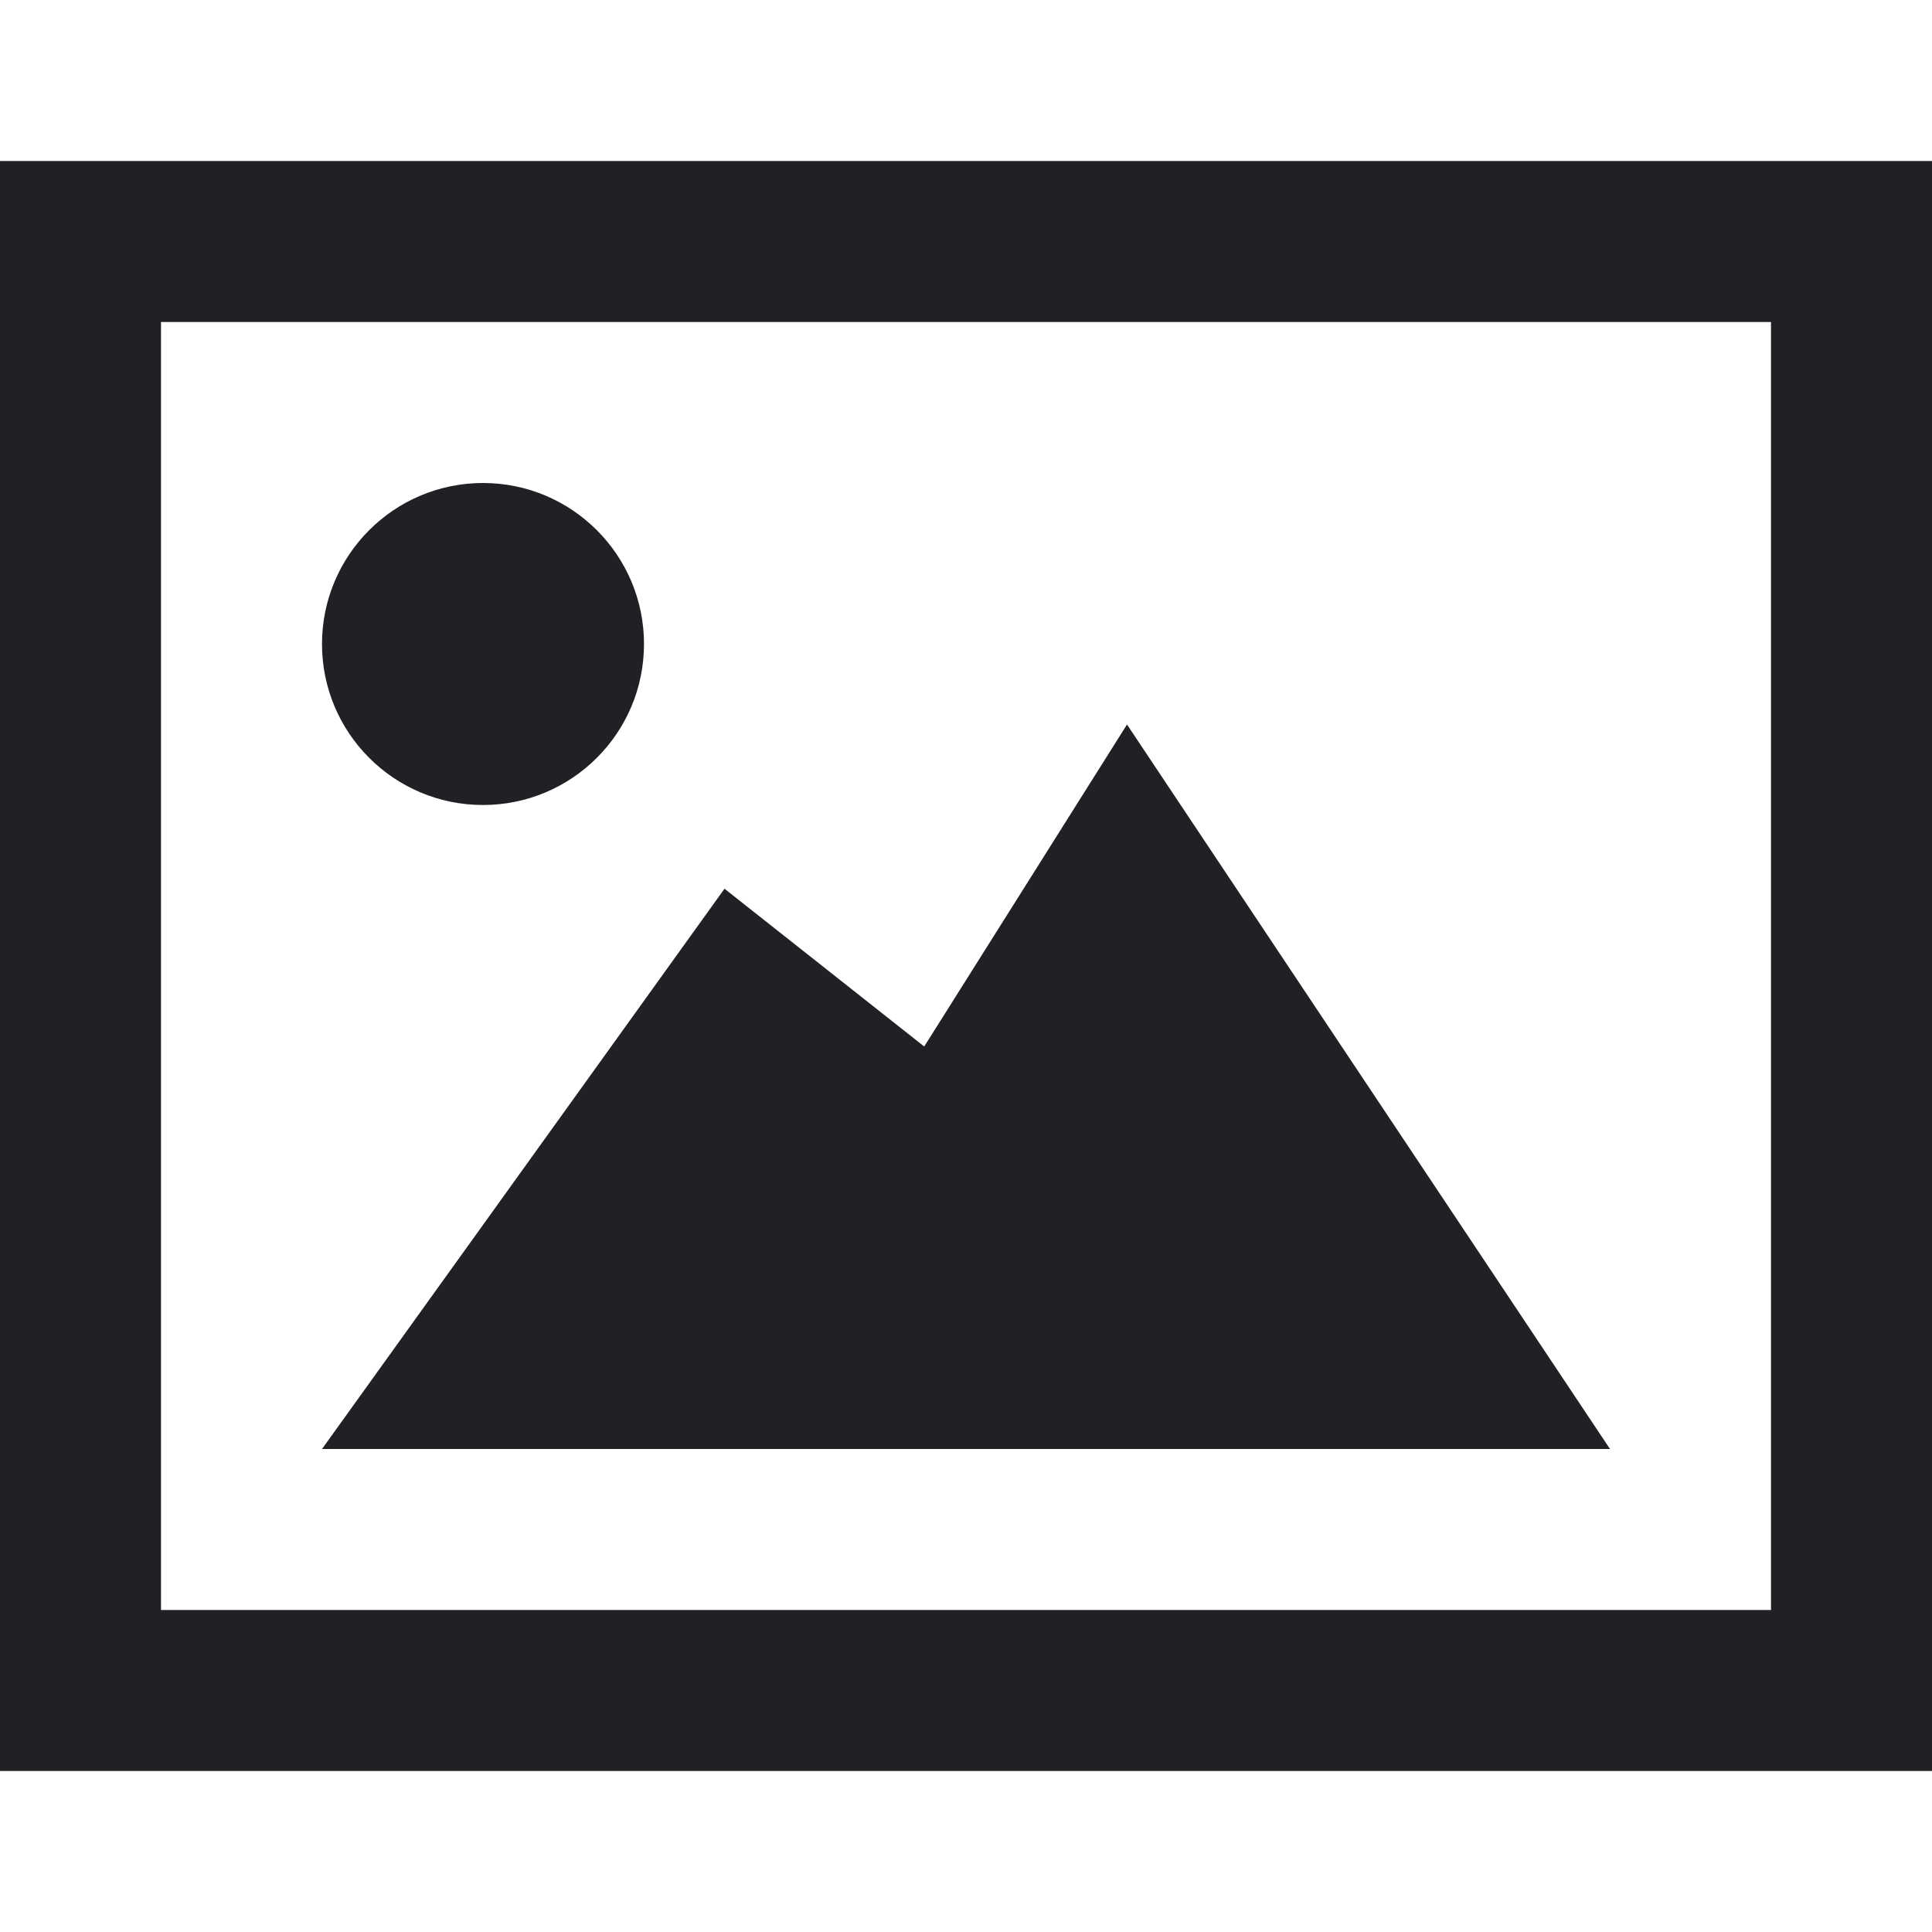
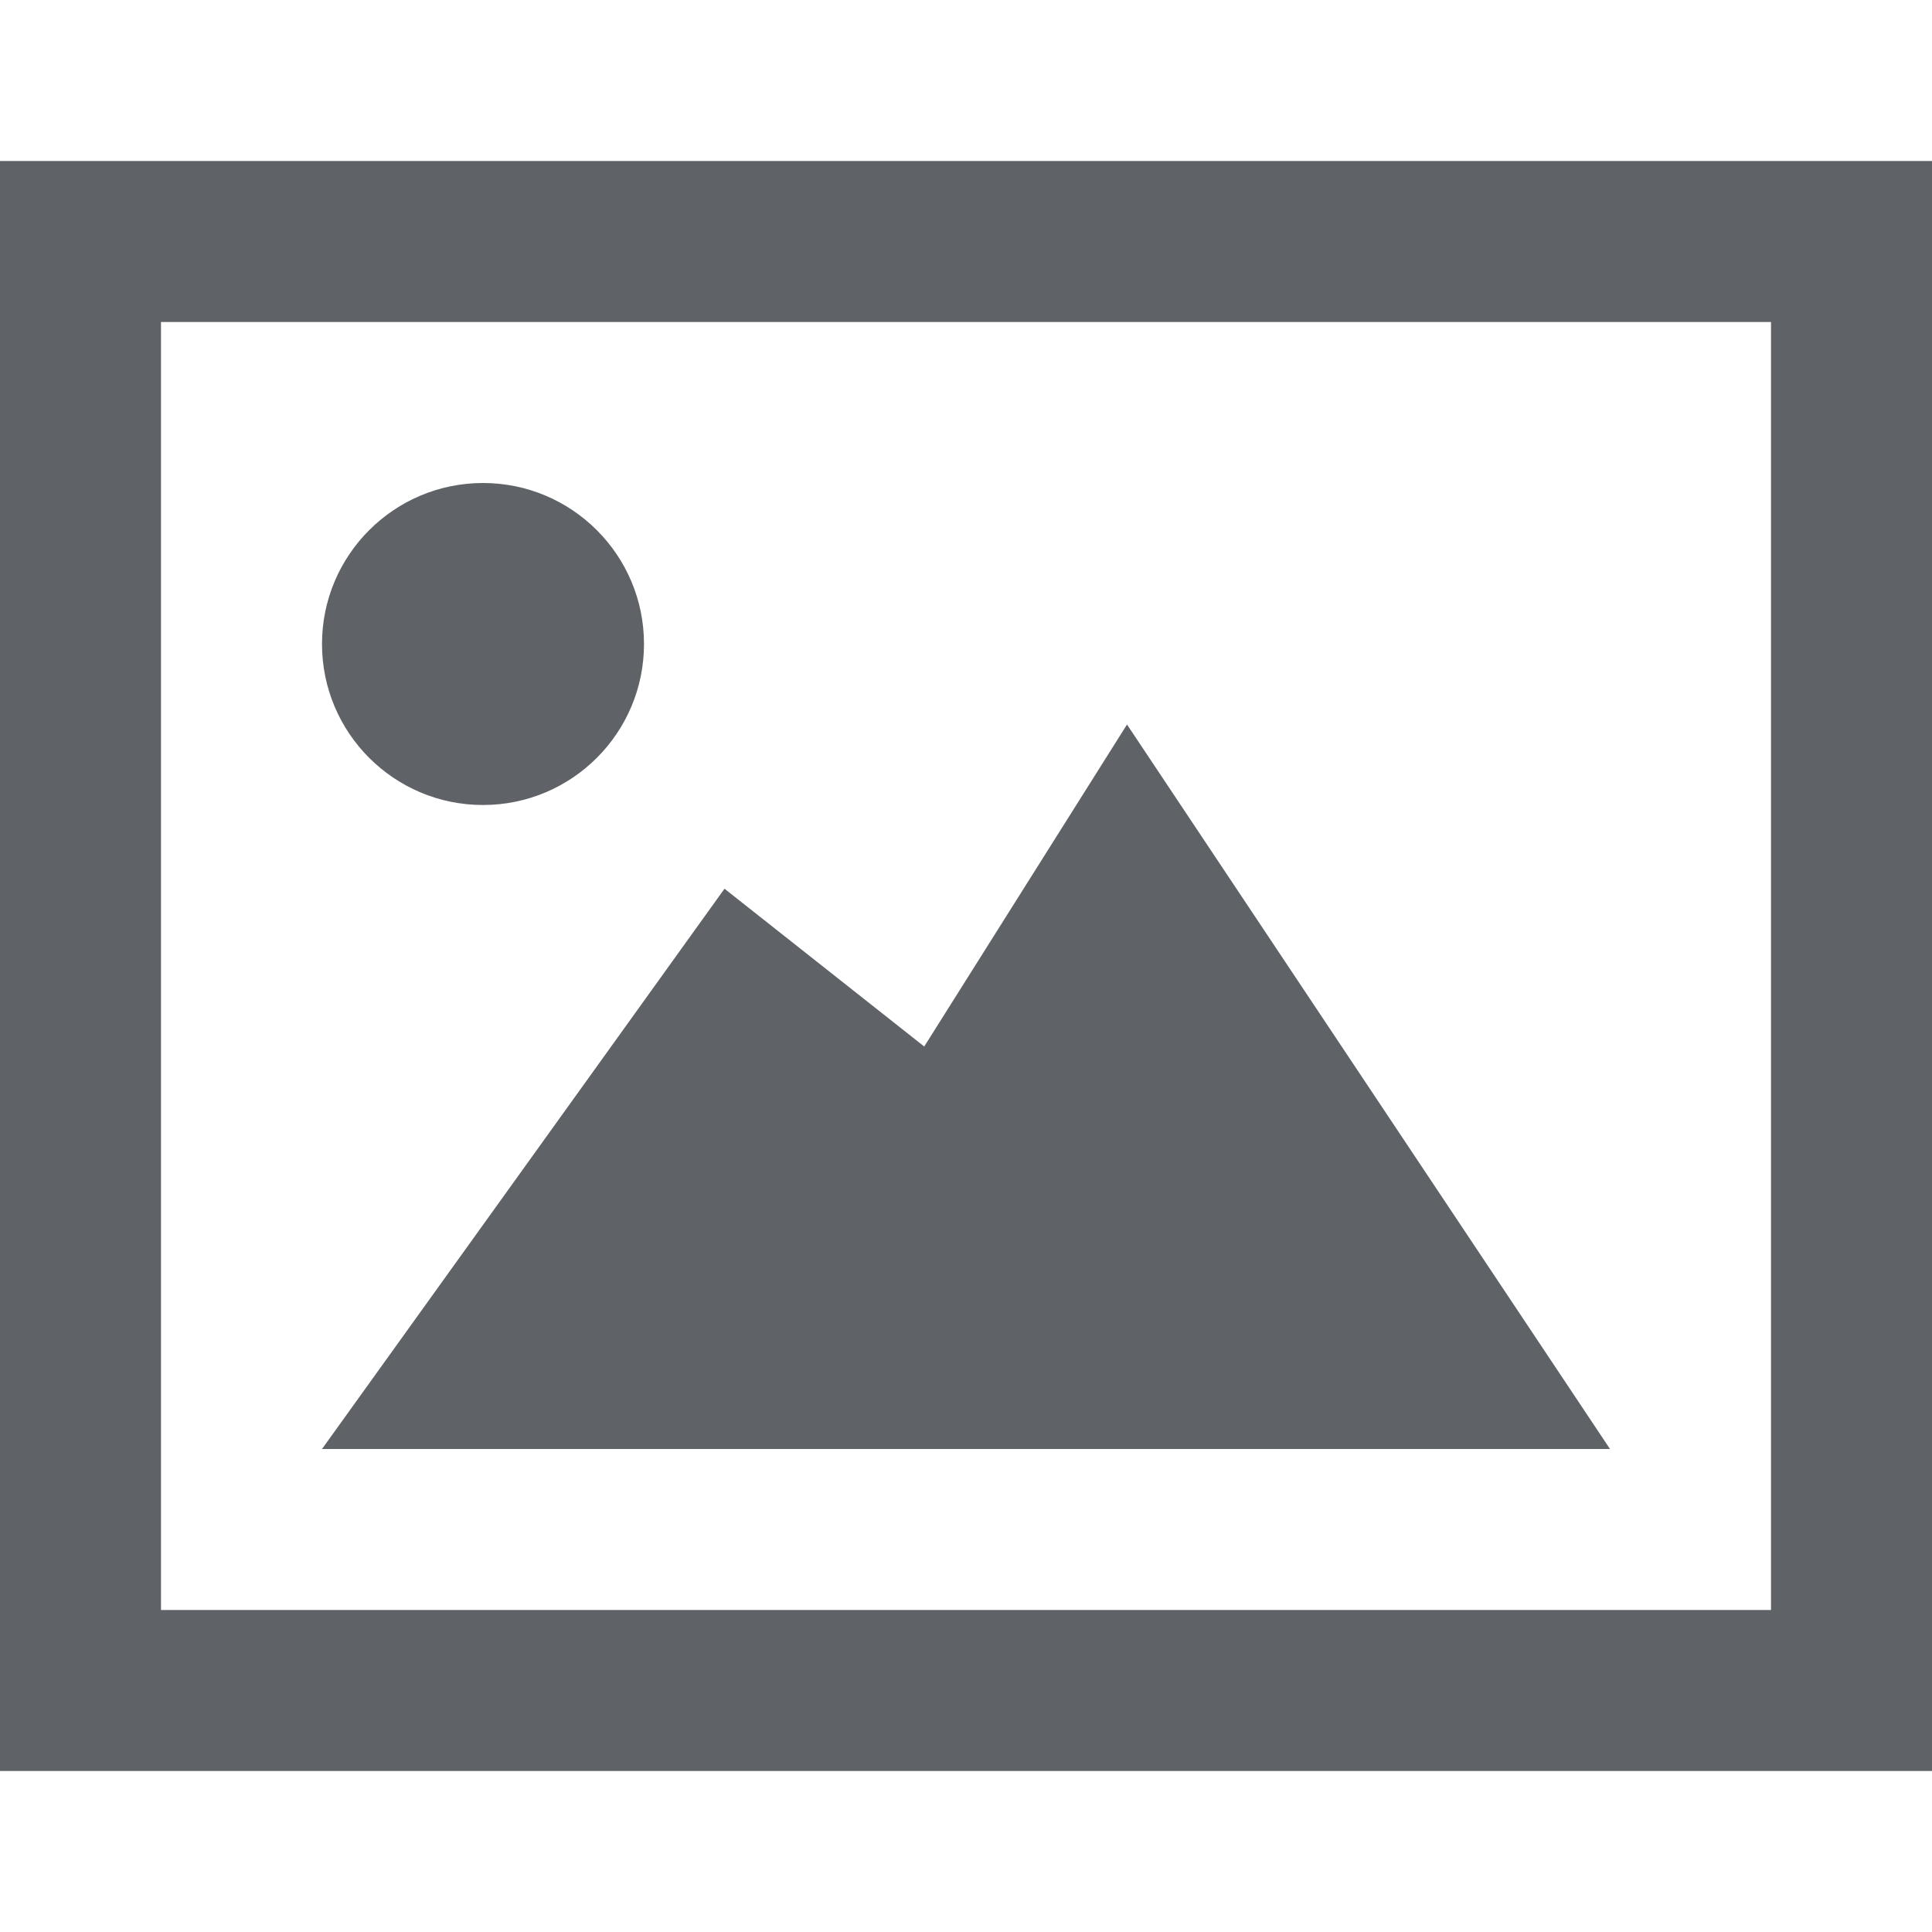
<svg xmlns="http://www.w3.org/2000/svg" width="24" height="24" viewBox="0 0 24 24" fill="none">
-   <path d="M14 9L11.481 13L9 11.04L4 18H20L14 9ZM22 4V20H2V4H22ZM24 2H0V22H24V2ZM4 8C4 6.896 4.896 6 6 6C7.104 6 8 6.896 8 8C8 9.105 7.104 10 6 10C4.896 10 4 9.105 4 8Z" fill="#202124" />
+   <path d="M14 9L11.481 13L9 11.04L4 18H20L14 9ZM22 4V20H2V4H22ZM24 2H0V22H24V2ZM4 8C4 6.896 4.896 6 6 6C7.104 6 8 6.896 8 8C8 9.105 7.104 10 6 10C4.896 10 4 9.105 4 8Z" fill="#5F6368" />
</svg>
